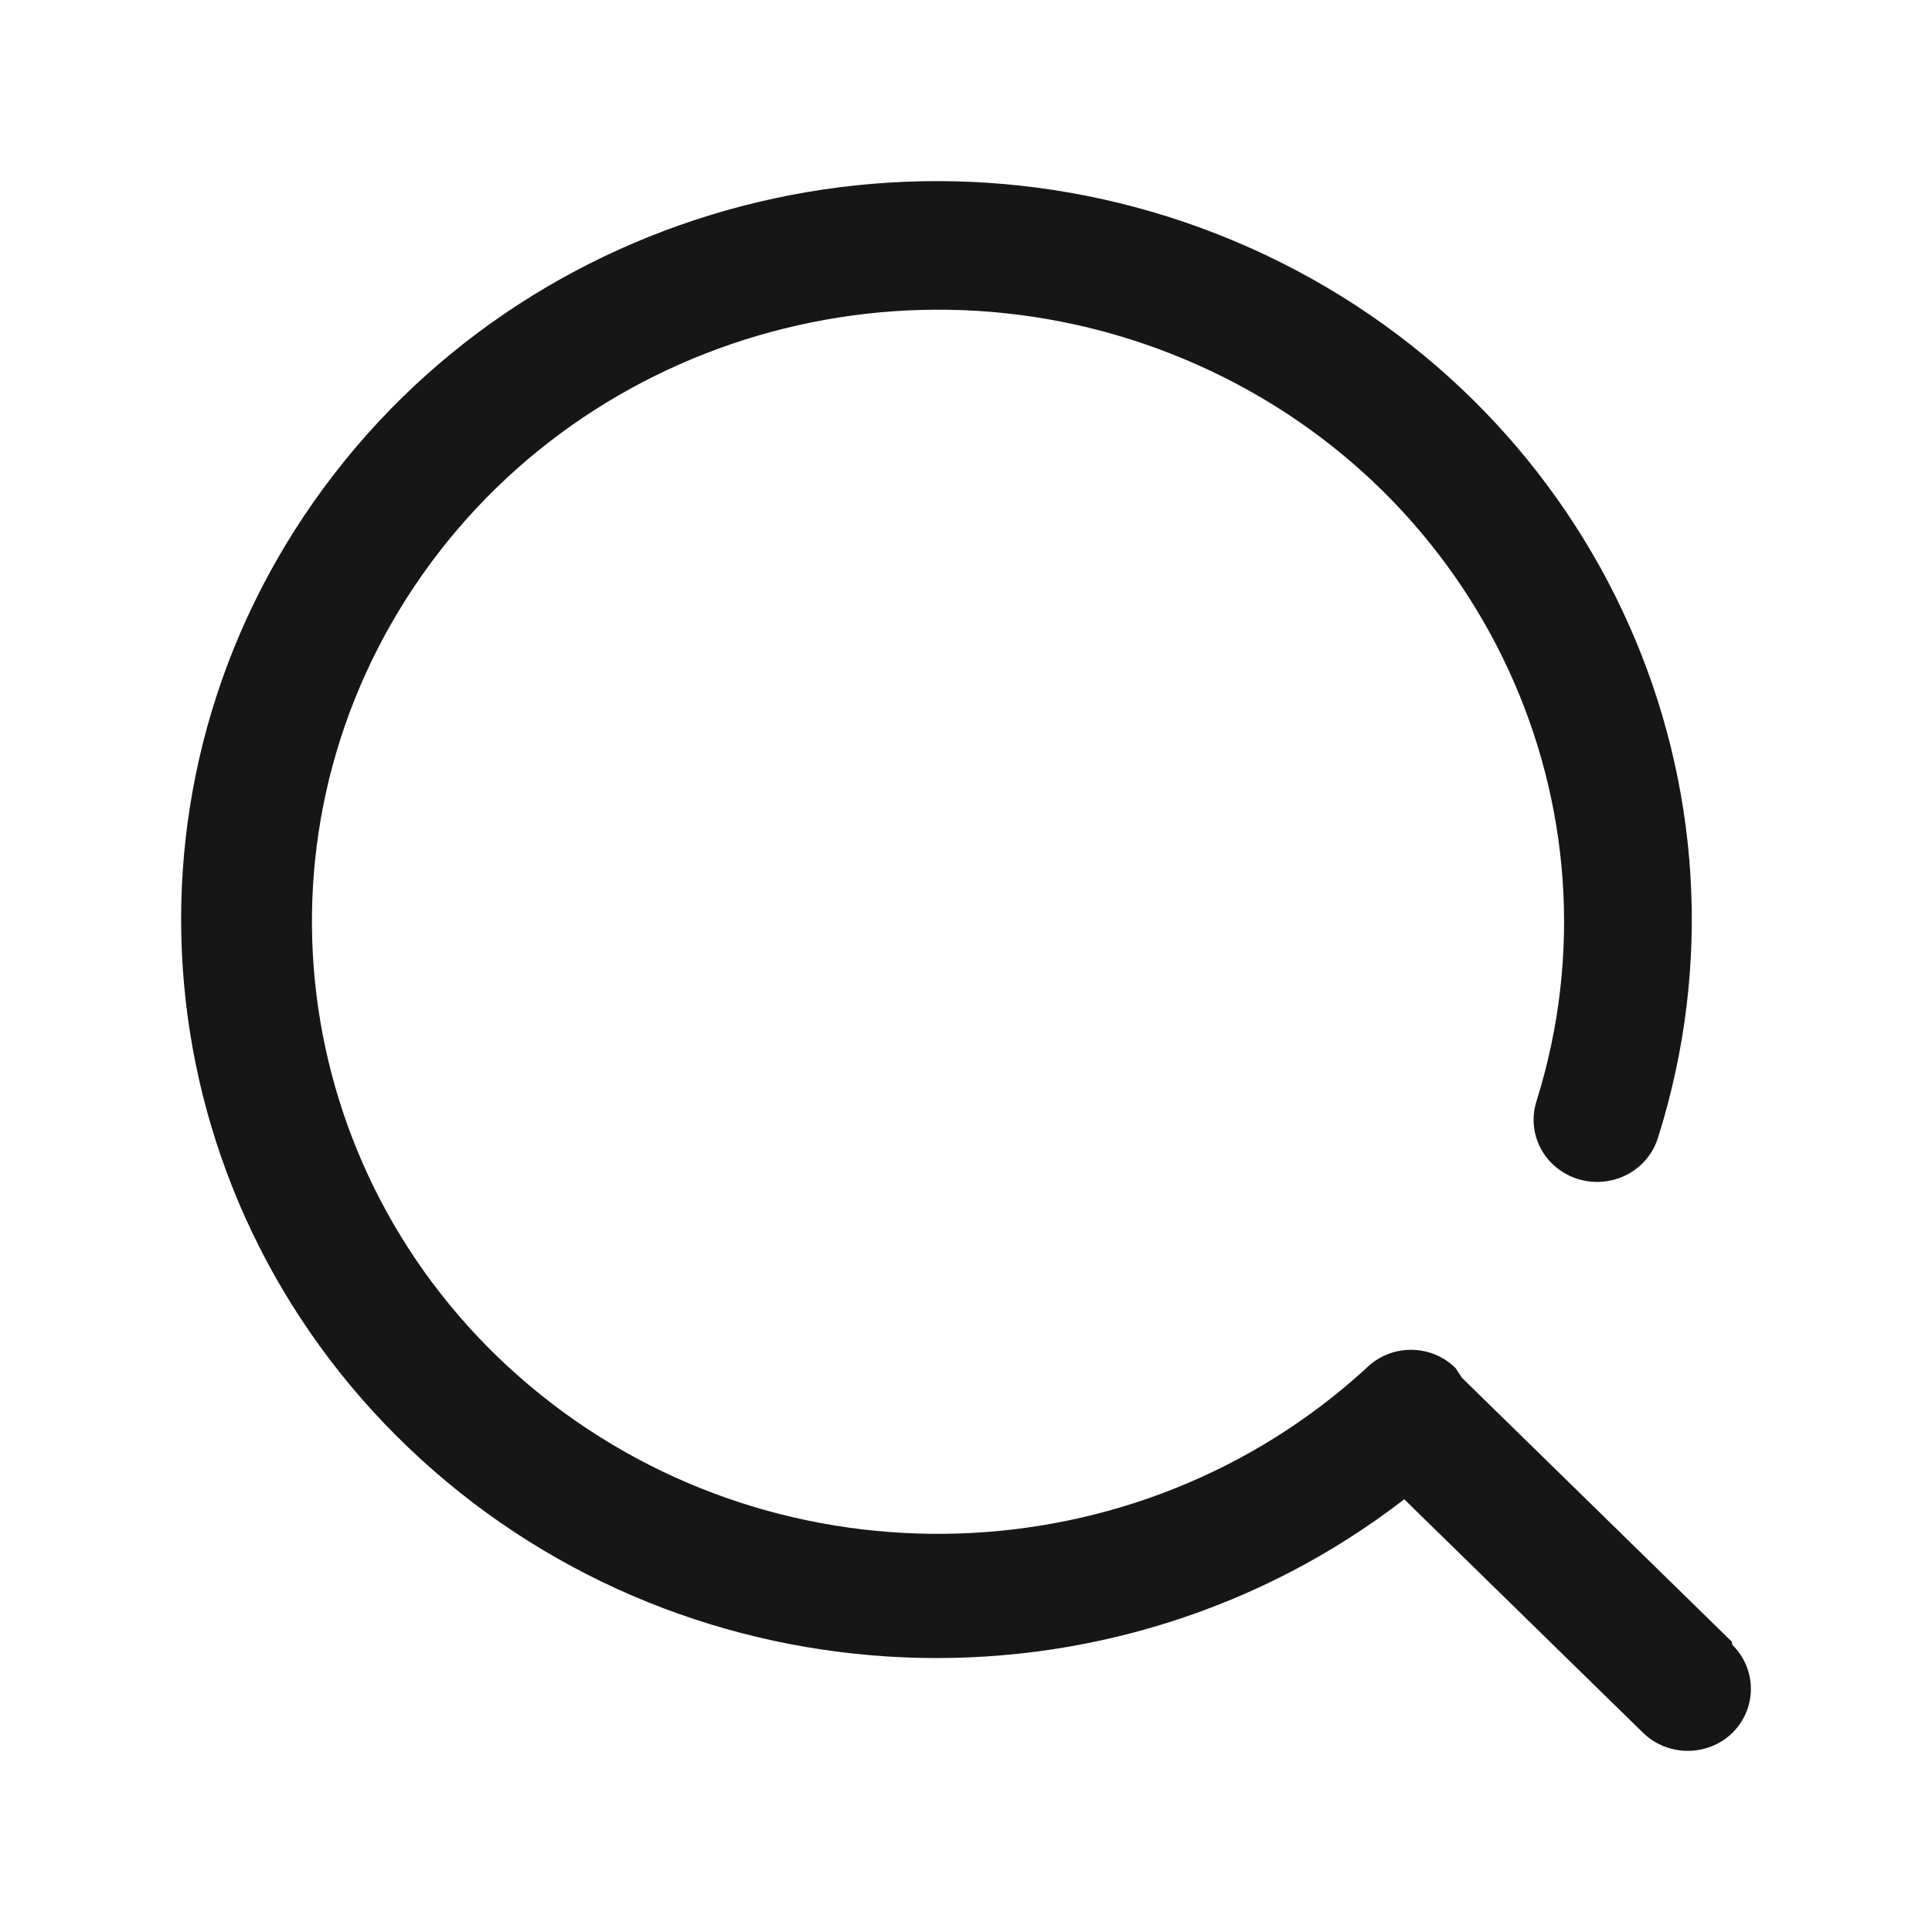
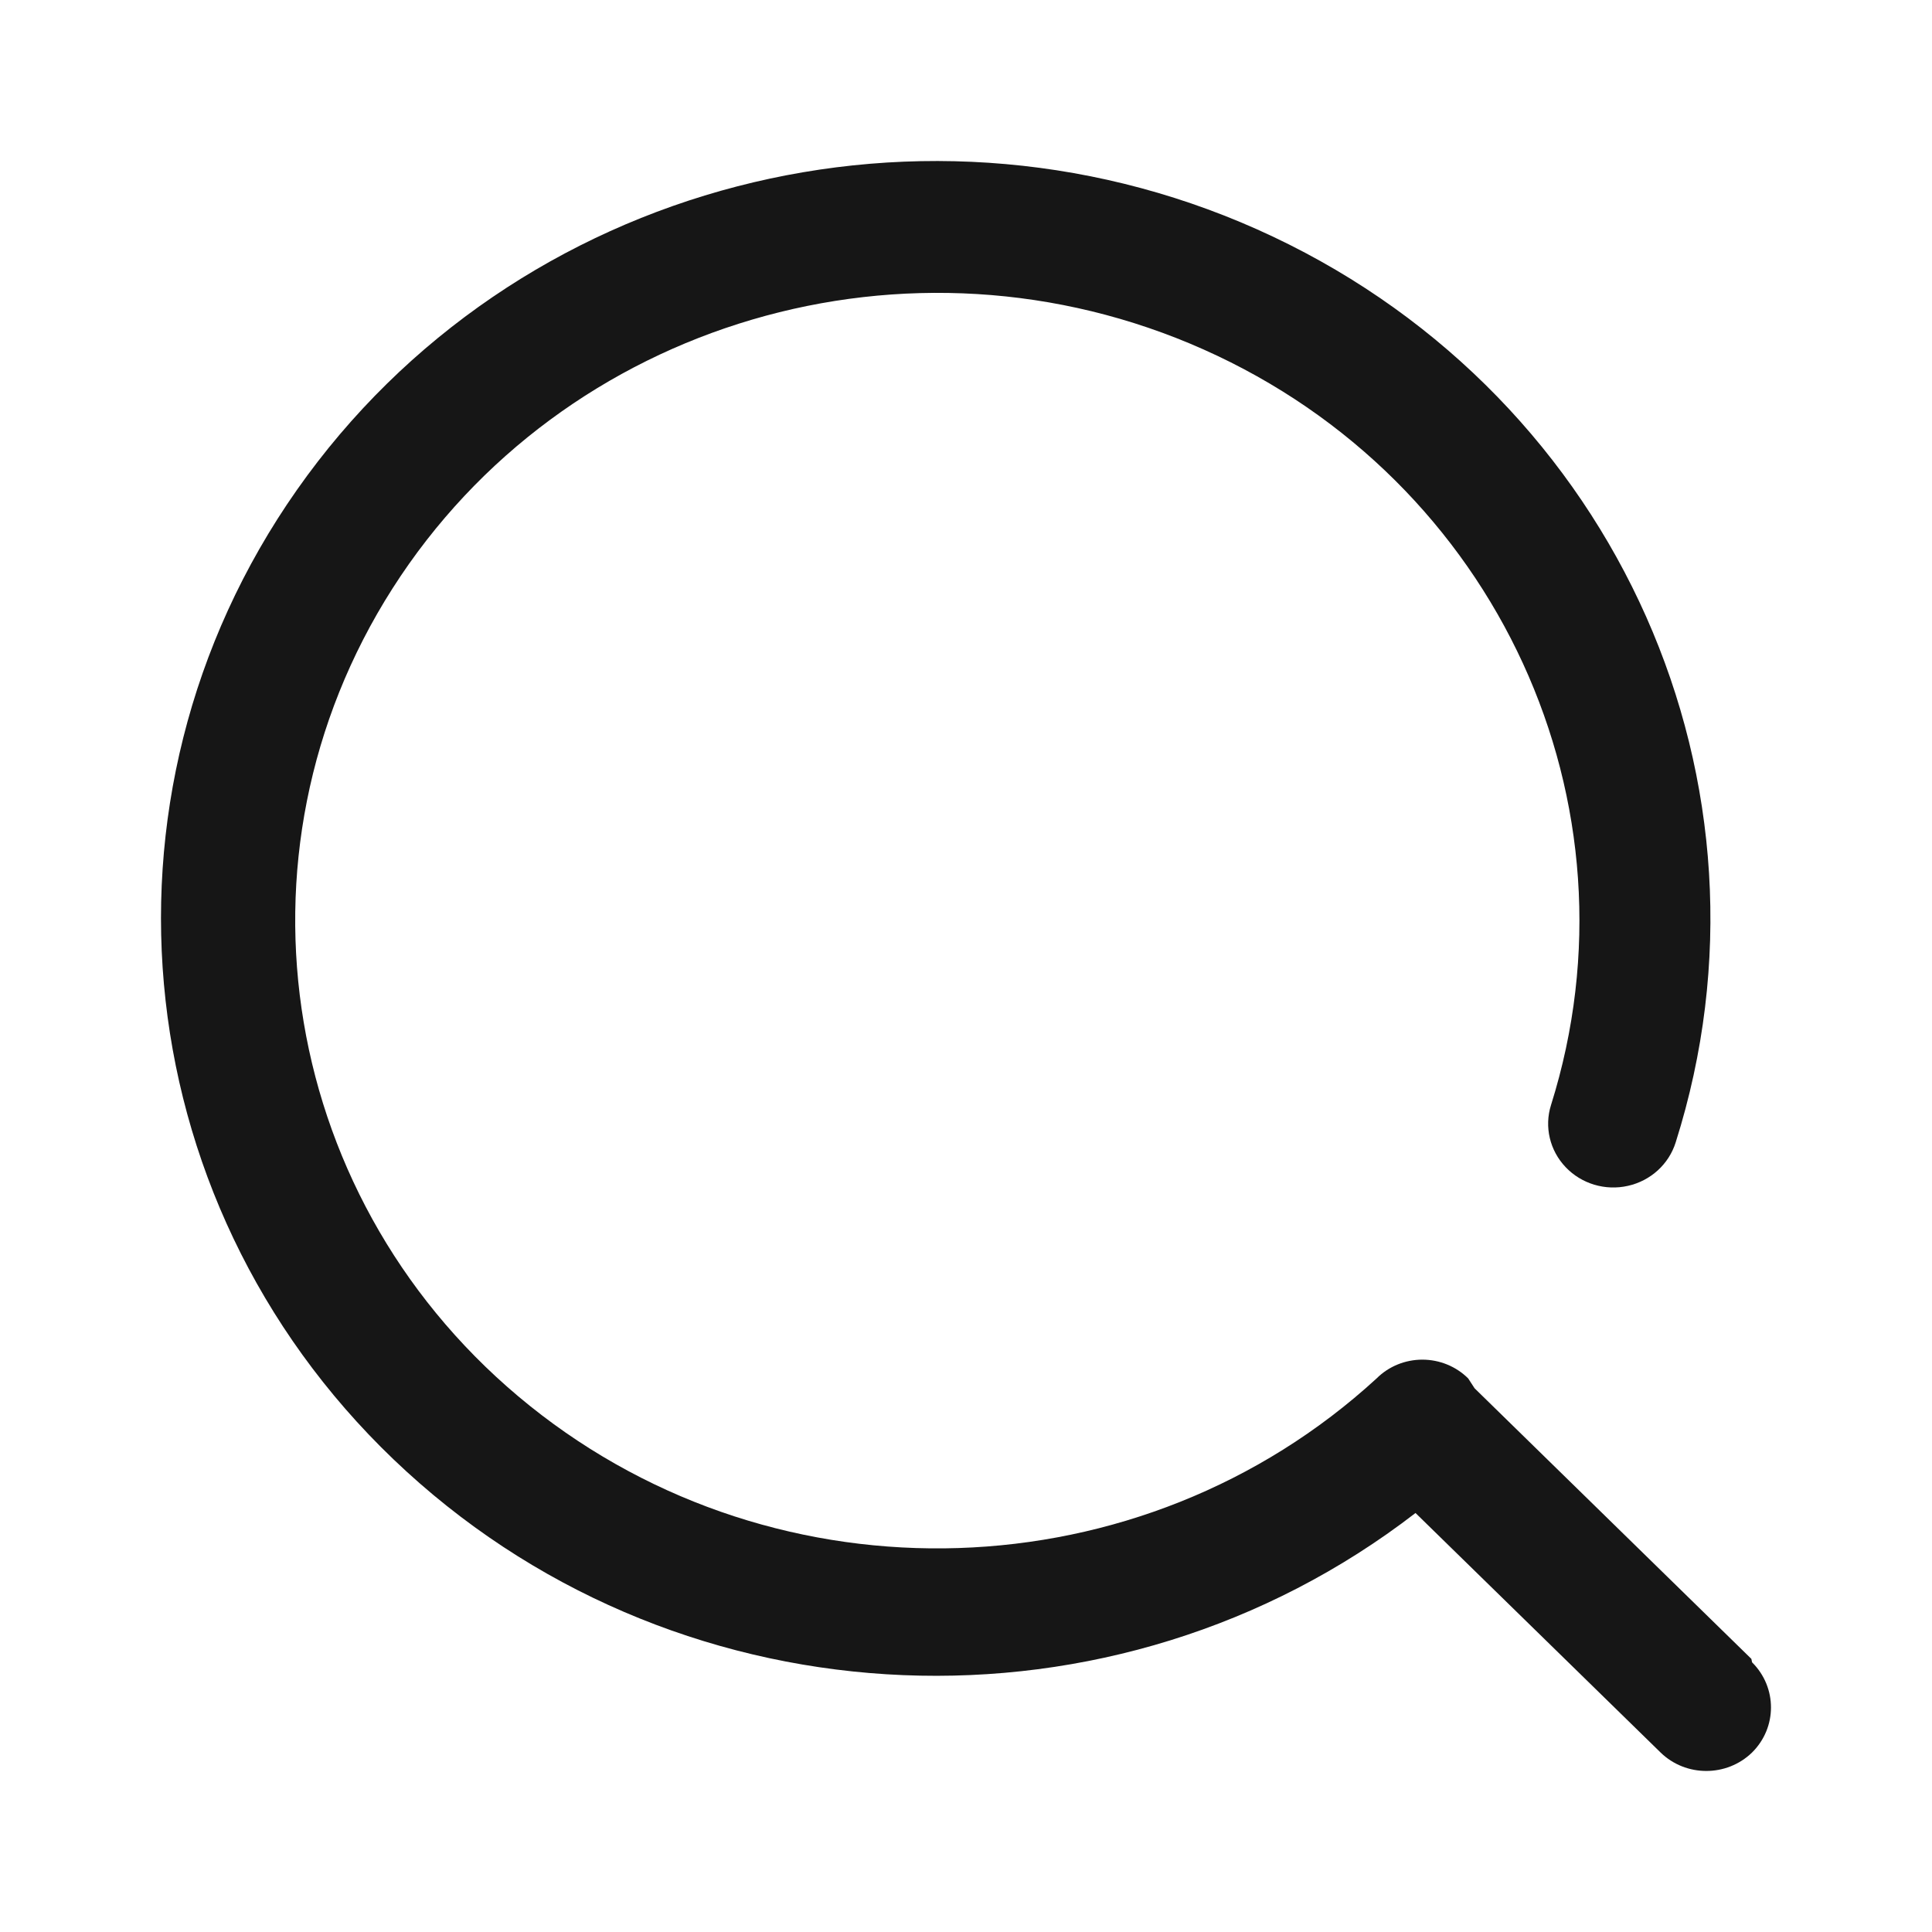
- <svg xmlns="http://www.w3.org/2000/svg" width="32" height="32" viewBox="0 0 32 32" fill="none">
-   <path d="M28.682 27.189L24.214 22.82L24.109 22.66C23.914 22.466 23.648 22.357 23.37 22.357C23.092 22.357 22.826 22.466 22.631 22.66C18.833 26.144 12.982 26.334 8.957 23.103C4.932 19.872 3.982 14.223 6.738 9.903C9.494 5.583 15.101 3.932 19.839 6.045C24.577 8.158 26.977 13.379 25.447 18.246C25.337 18.598 25.427 18.98 25.683 19.249C25.94 19.518 26.323 19.633 26.69 19.55C27.056 19.468 27.35 19.201 27.46 18.849C29.289 13.073 26.527 6.858 20.961 4.223C15.395 1.589 8.695 3.326 5.196 8.311C1.696 13.296 2.448 20.033 6.964 24.163C11.479 28.294 18.405 28.579 23.259 24.833L27.216 28.702C27.625 29.099 28.285 29.099 28.694 28.702C29.102 28.298 29.102 27.649 28.694 27.245L28.682 27.189Z" fill="#161616" />
+ <svg xmlns="http://www.w3.org/2000/svg" width="24" height="24" viewBox="0 0 24 24" fill="none">
+   <path d="M21.756 20.607L18.318 17.246V17.246L18.238 17.123C18.088 16.974 17.883 16.89 17.669 16.89C17.455 16.89 17.25 16.974 17.101 17.123V17.123C14.18 19.803 9.678 19.949 6.582 17.464C3.486 14.978 2.756 10.633 4.876 7.31C6.996 3.987 11.308 2.717 14.953 4.342C18.598 5.967 20.444 9.984 19.267 13.728C19.182 13.998 19.252 14.292 19.449 14.499C19.646 14.706 19.941 14.795 20.223 14.731C20.505 14.668 20.731 14.462 20.816 14.191V14.191C22.222 9.749 20.098 4.968 15.816 2.941C11.534 0.915 6.381 2.251 3.689 6.085C0.997 9.92 1.575 15.102 5.049 18.279C8.523 21.457 13.85 21.676 17.584 18.795L20.628 21.77C20.942 22.076 21.45 22.076 21.765 21.77C22.078 21.46 22.078 20.961 21.765 20.65V20.65L21.756 20.607Z" fill="#161616" />
</svg>
